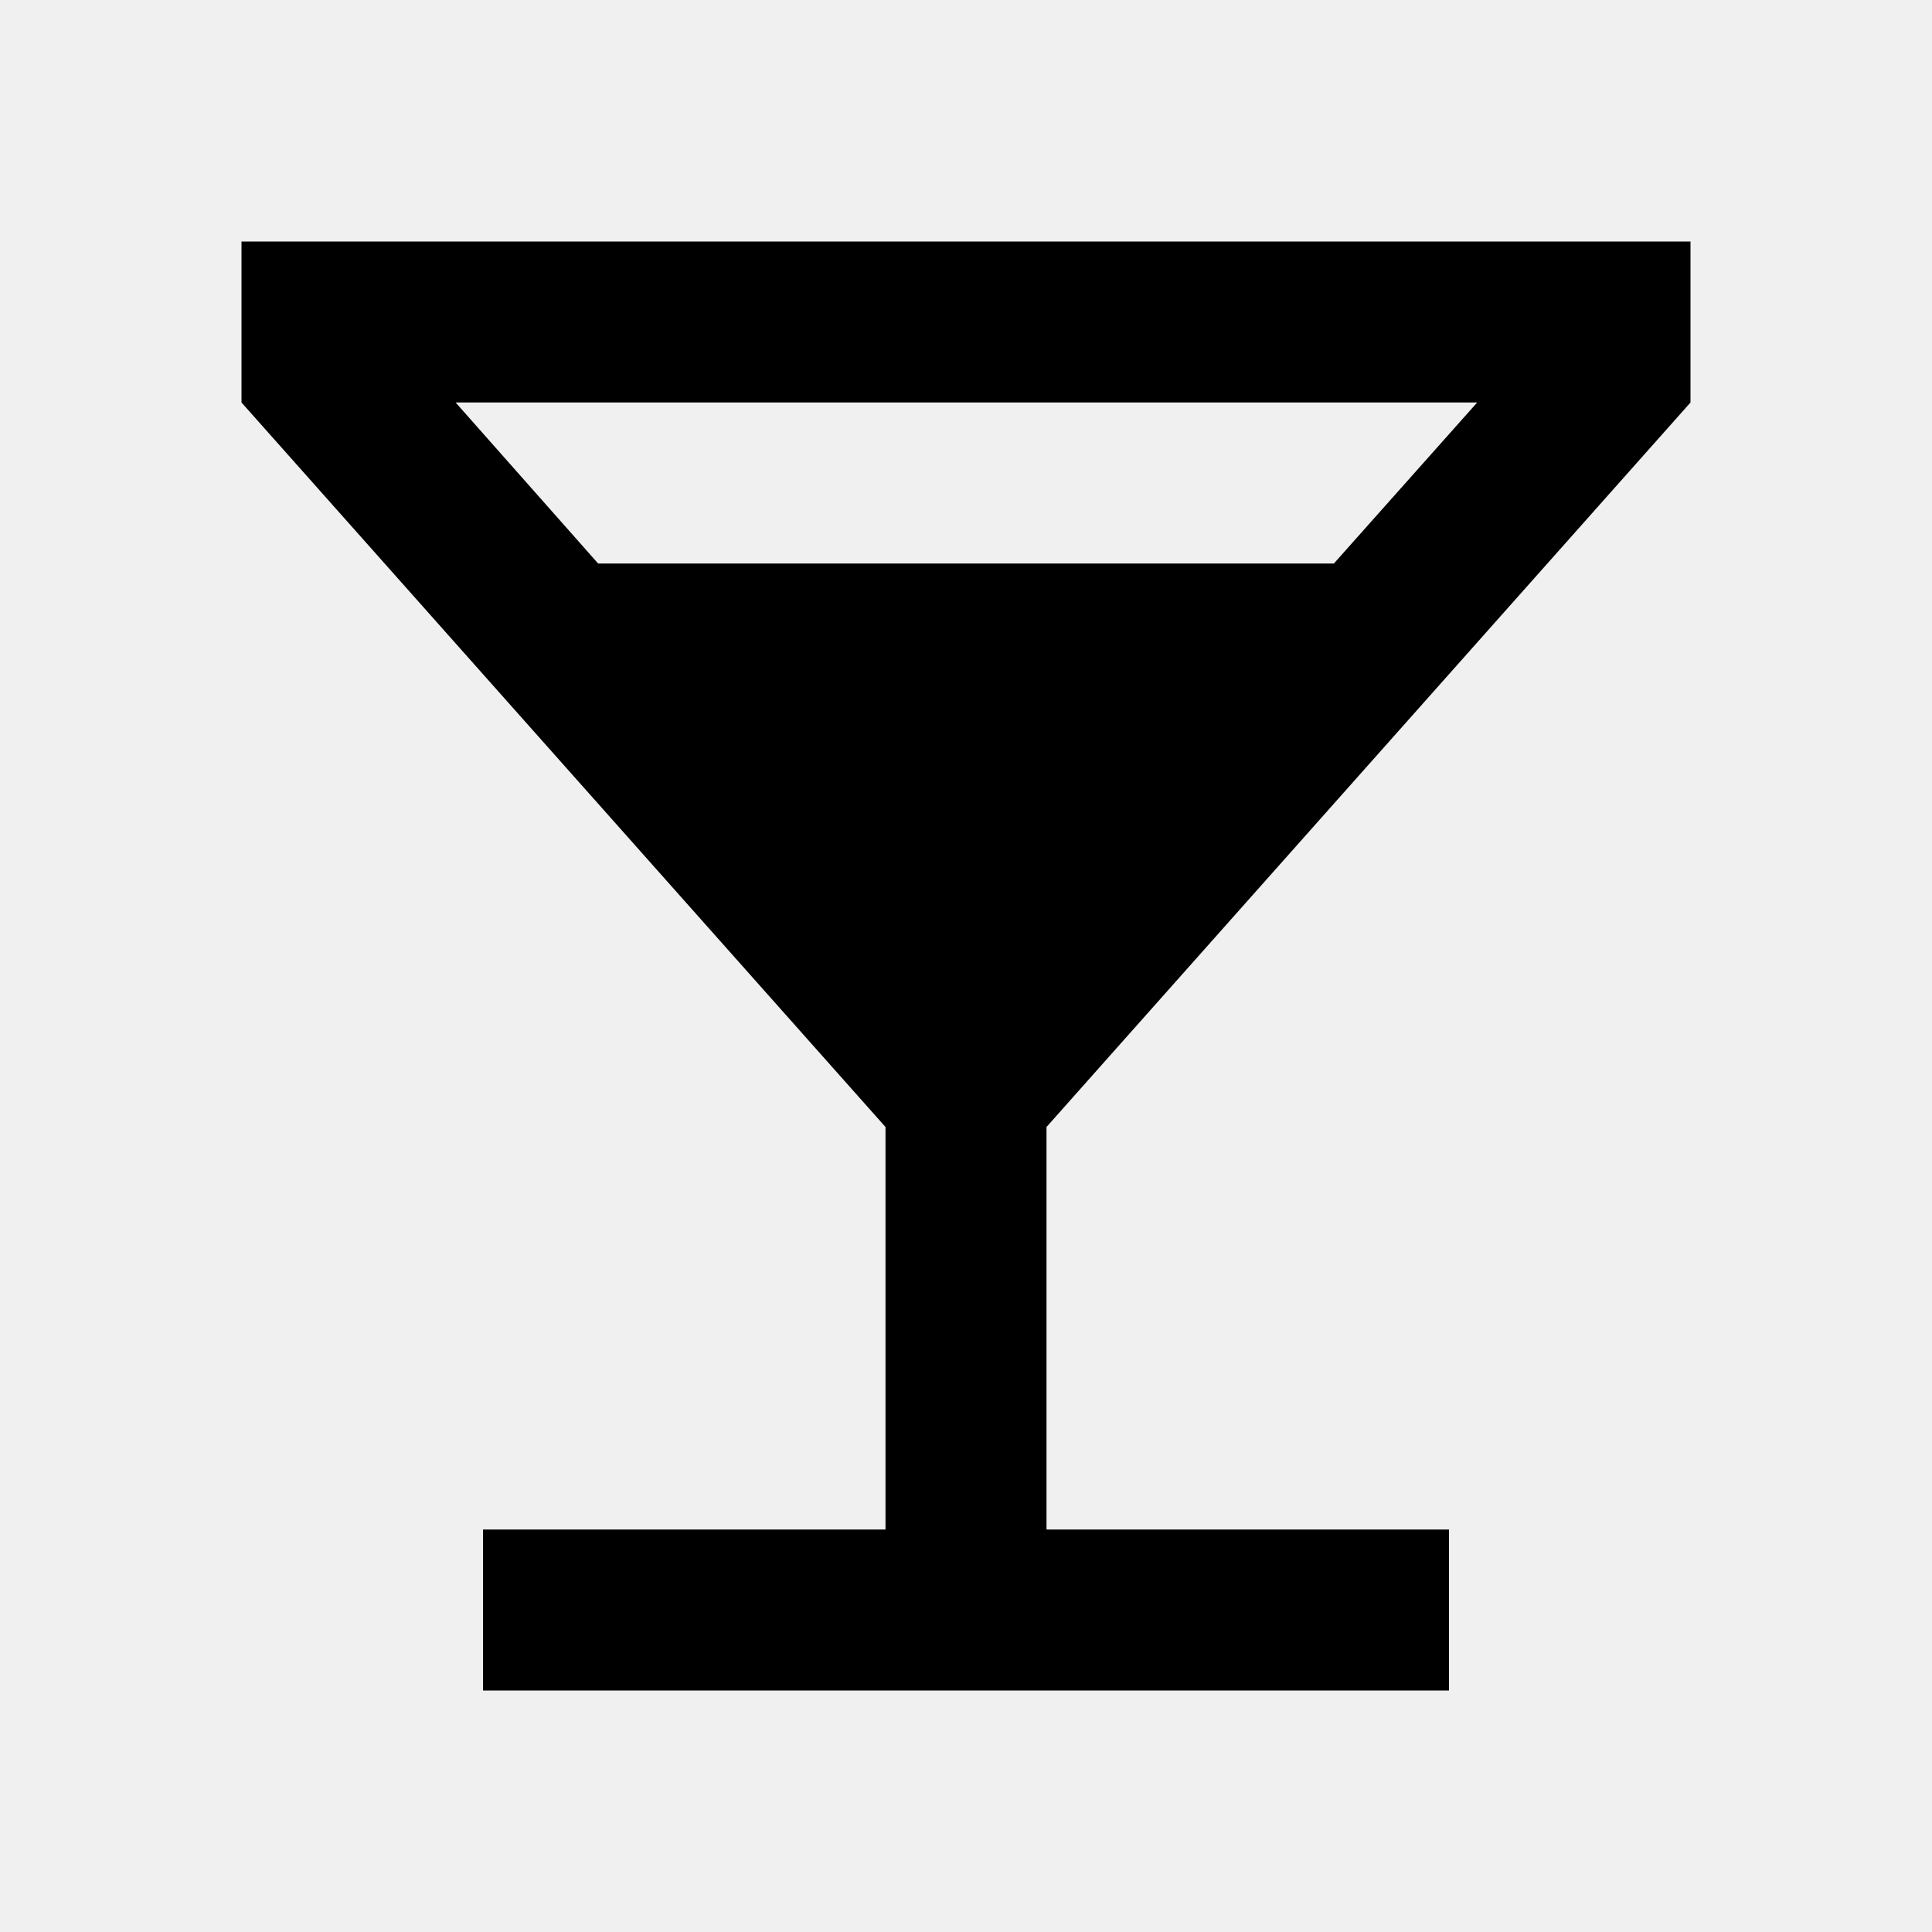
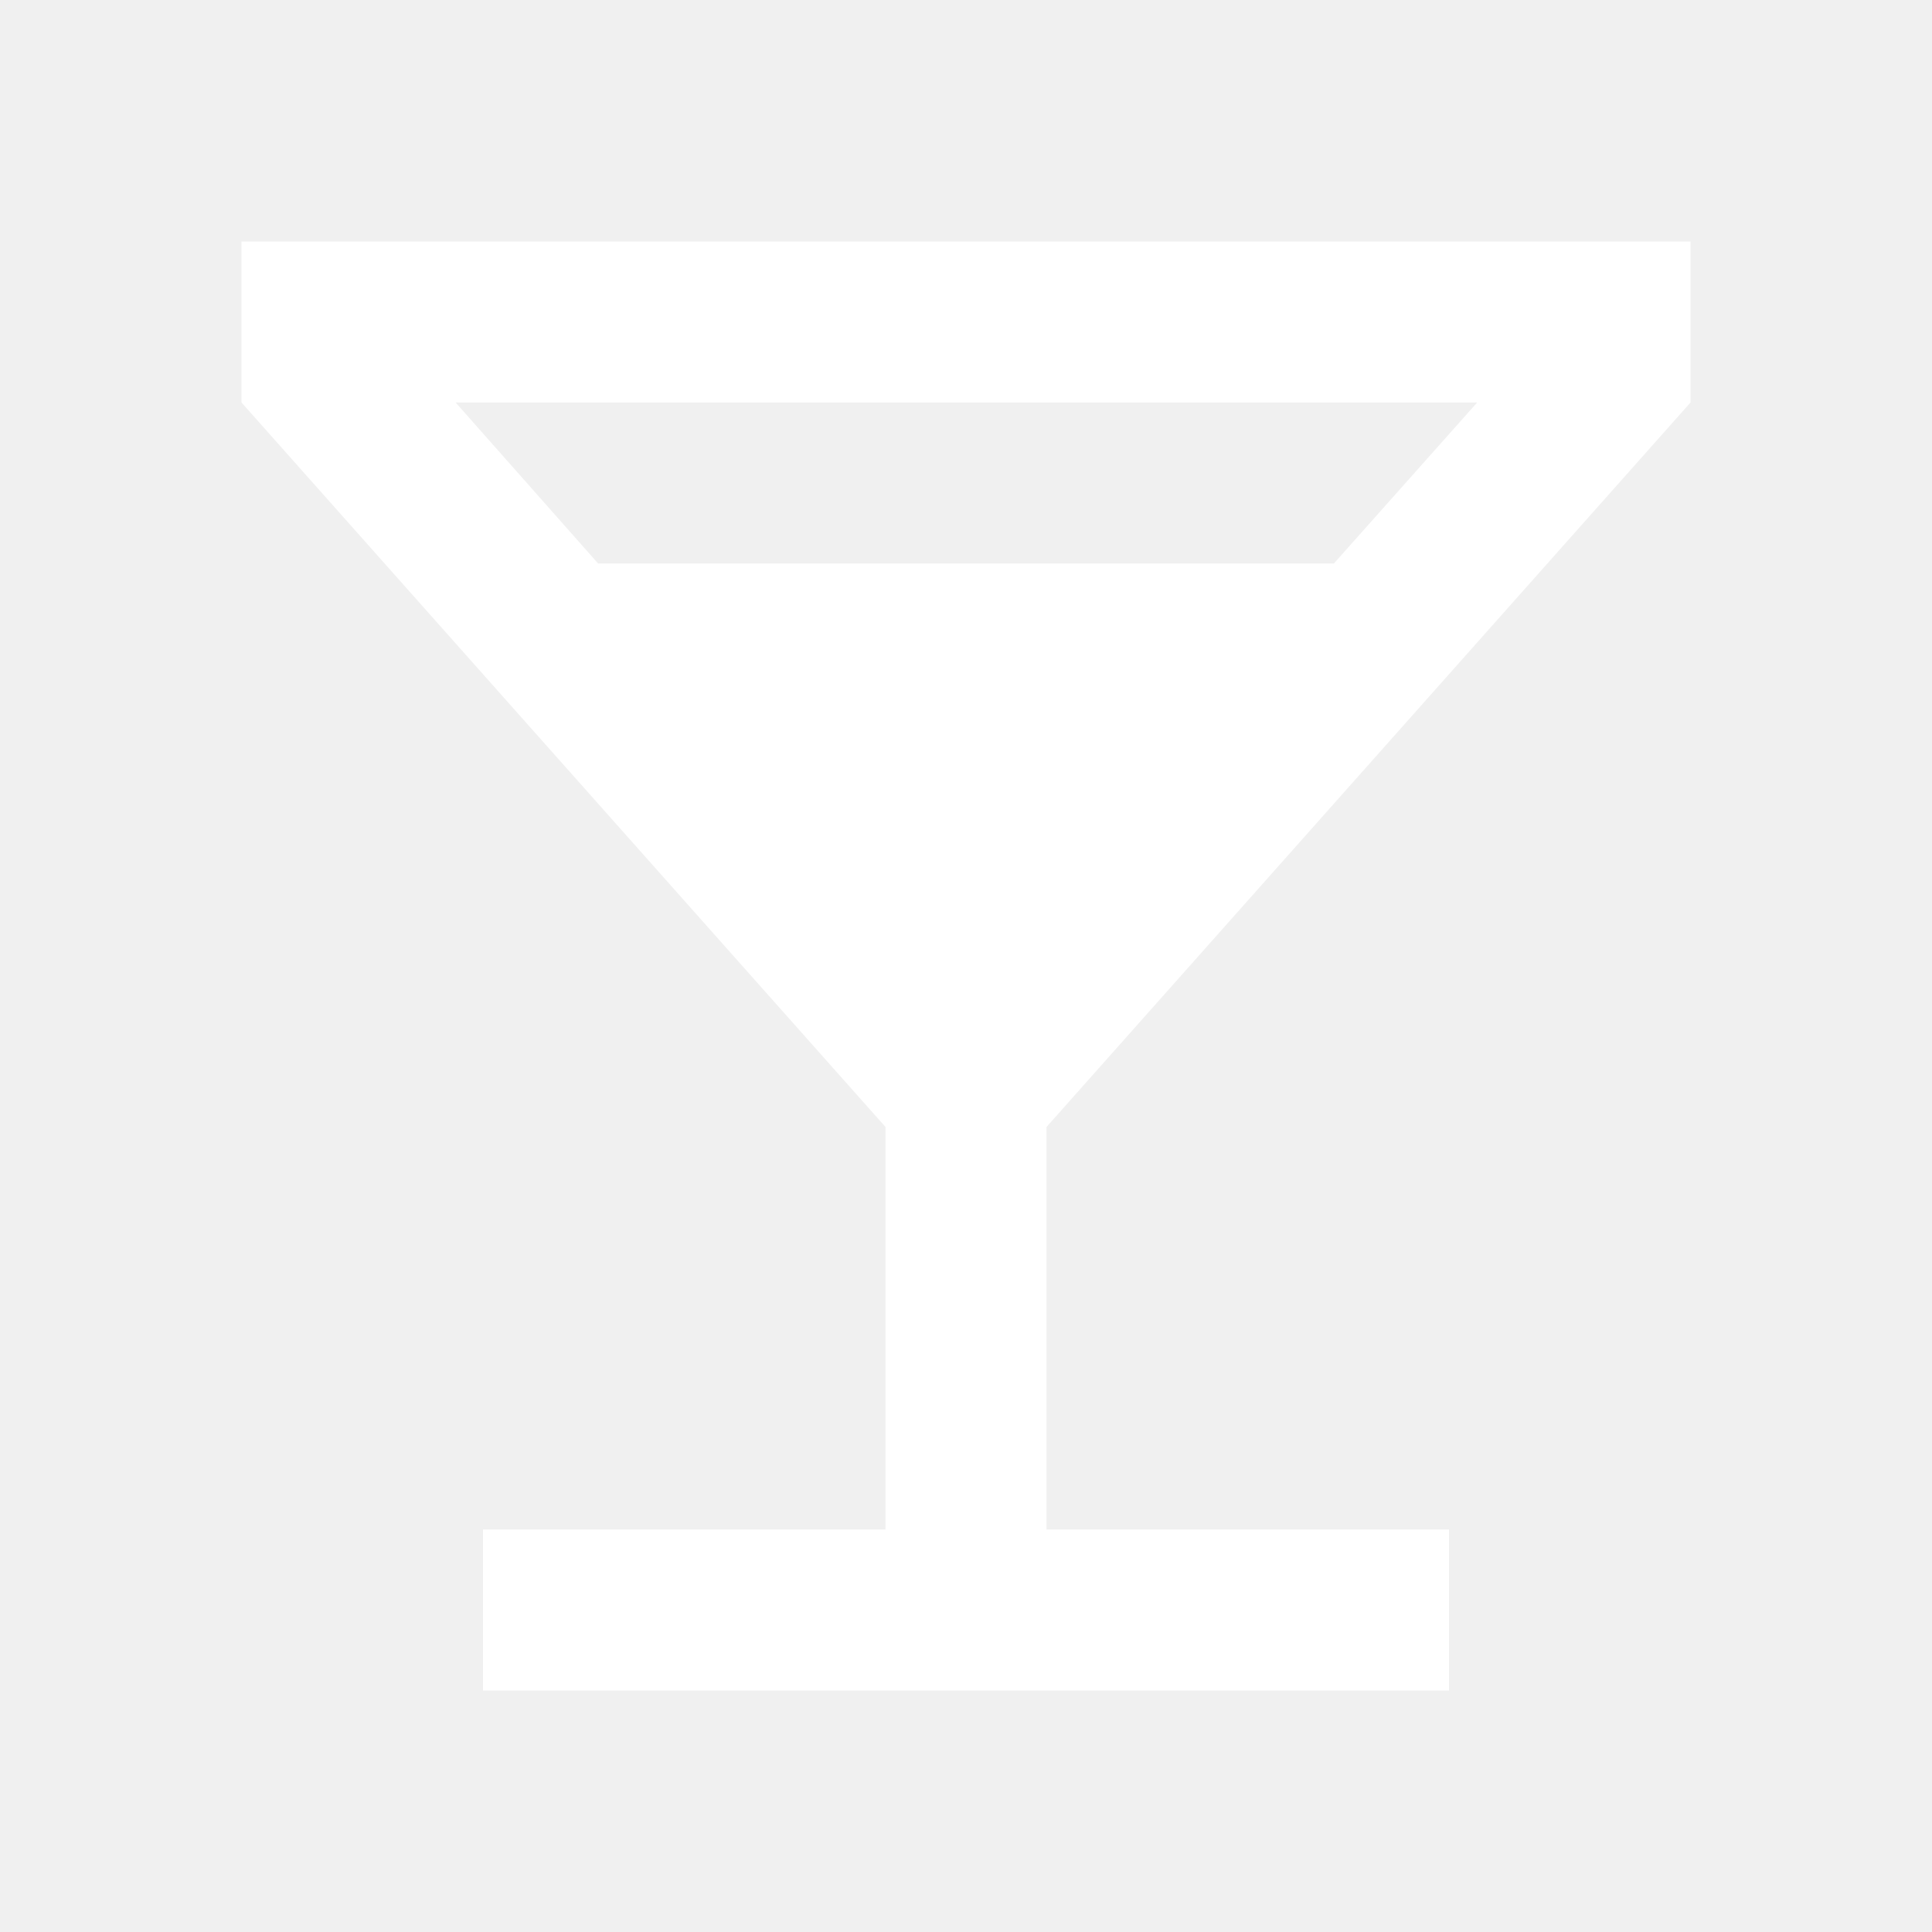
- <svg xmlns="http://www.w3.org/2000/svg" height="24" viewBox="0 0 24 24" width="24">
-   <path d="M0 0h24v24H0z" fill="none" />
-   <path d="M21 5V3H3v2l8 9v5H6v2h12v-2h-5v-5l8-9zM7.43 7L5.66 5h12.69l-1.78 2H7.43z" />
+ <svg xmlns="http://www.w3.org/2000/svg" id="local_bar" width="24" height="24" viewBox="0 0 24 24">
+   <path id="Path_5" data-name="Path 5" d="M0,0H24V24H0Z" fill="none" />
+   <path id="Path_6" data-name="Path 6" d="M21,5V3H3V5l8,9v5H6v2H18V19H13V14ZM7.43,7,5.66,5H18.35L16.57,7Z" fill="#fff" />
</svg>
